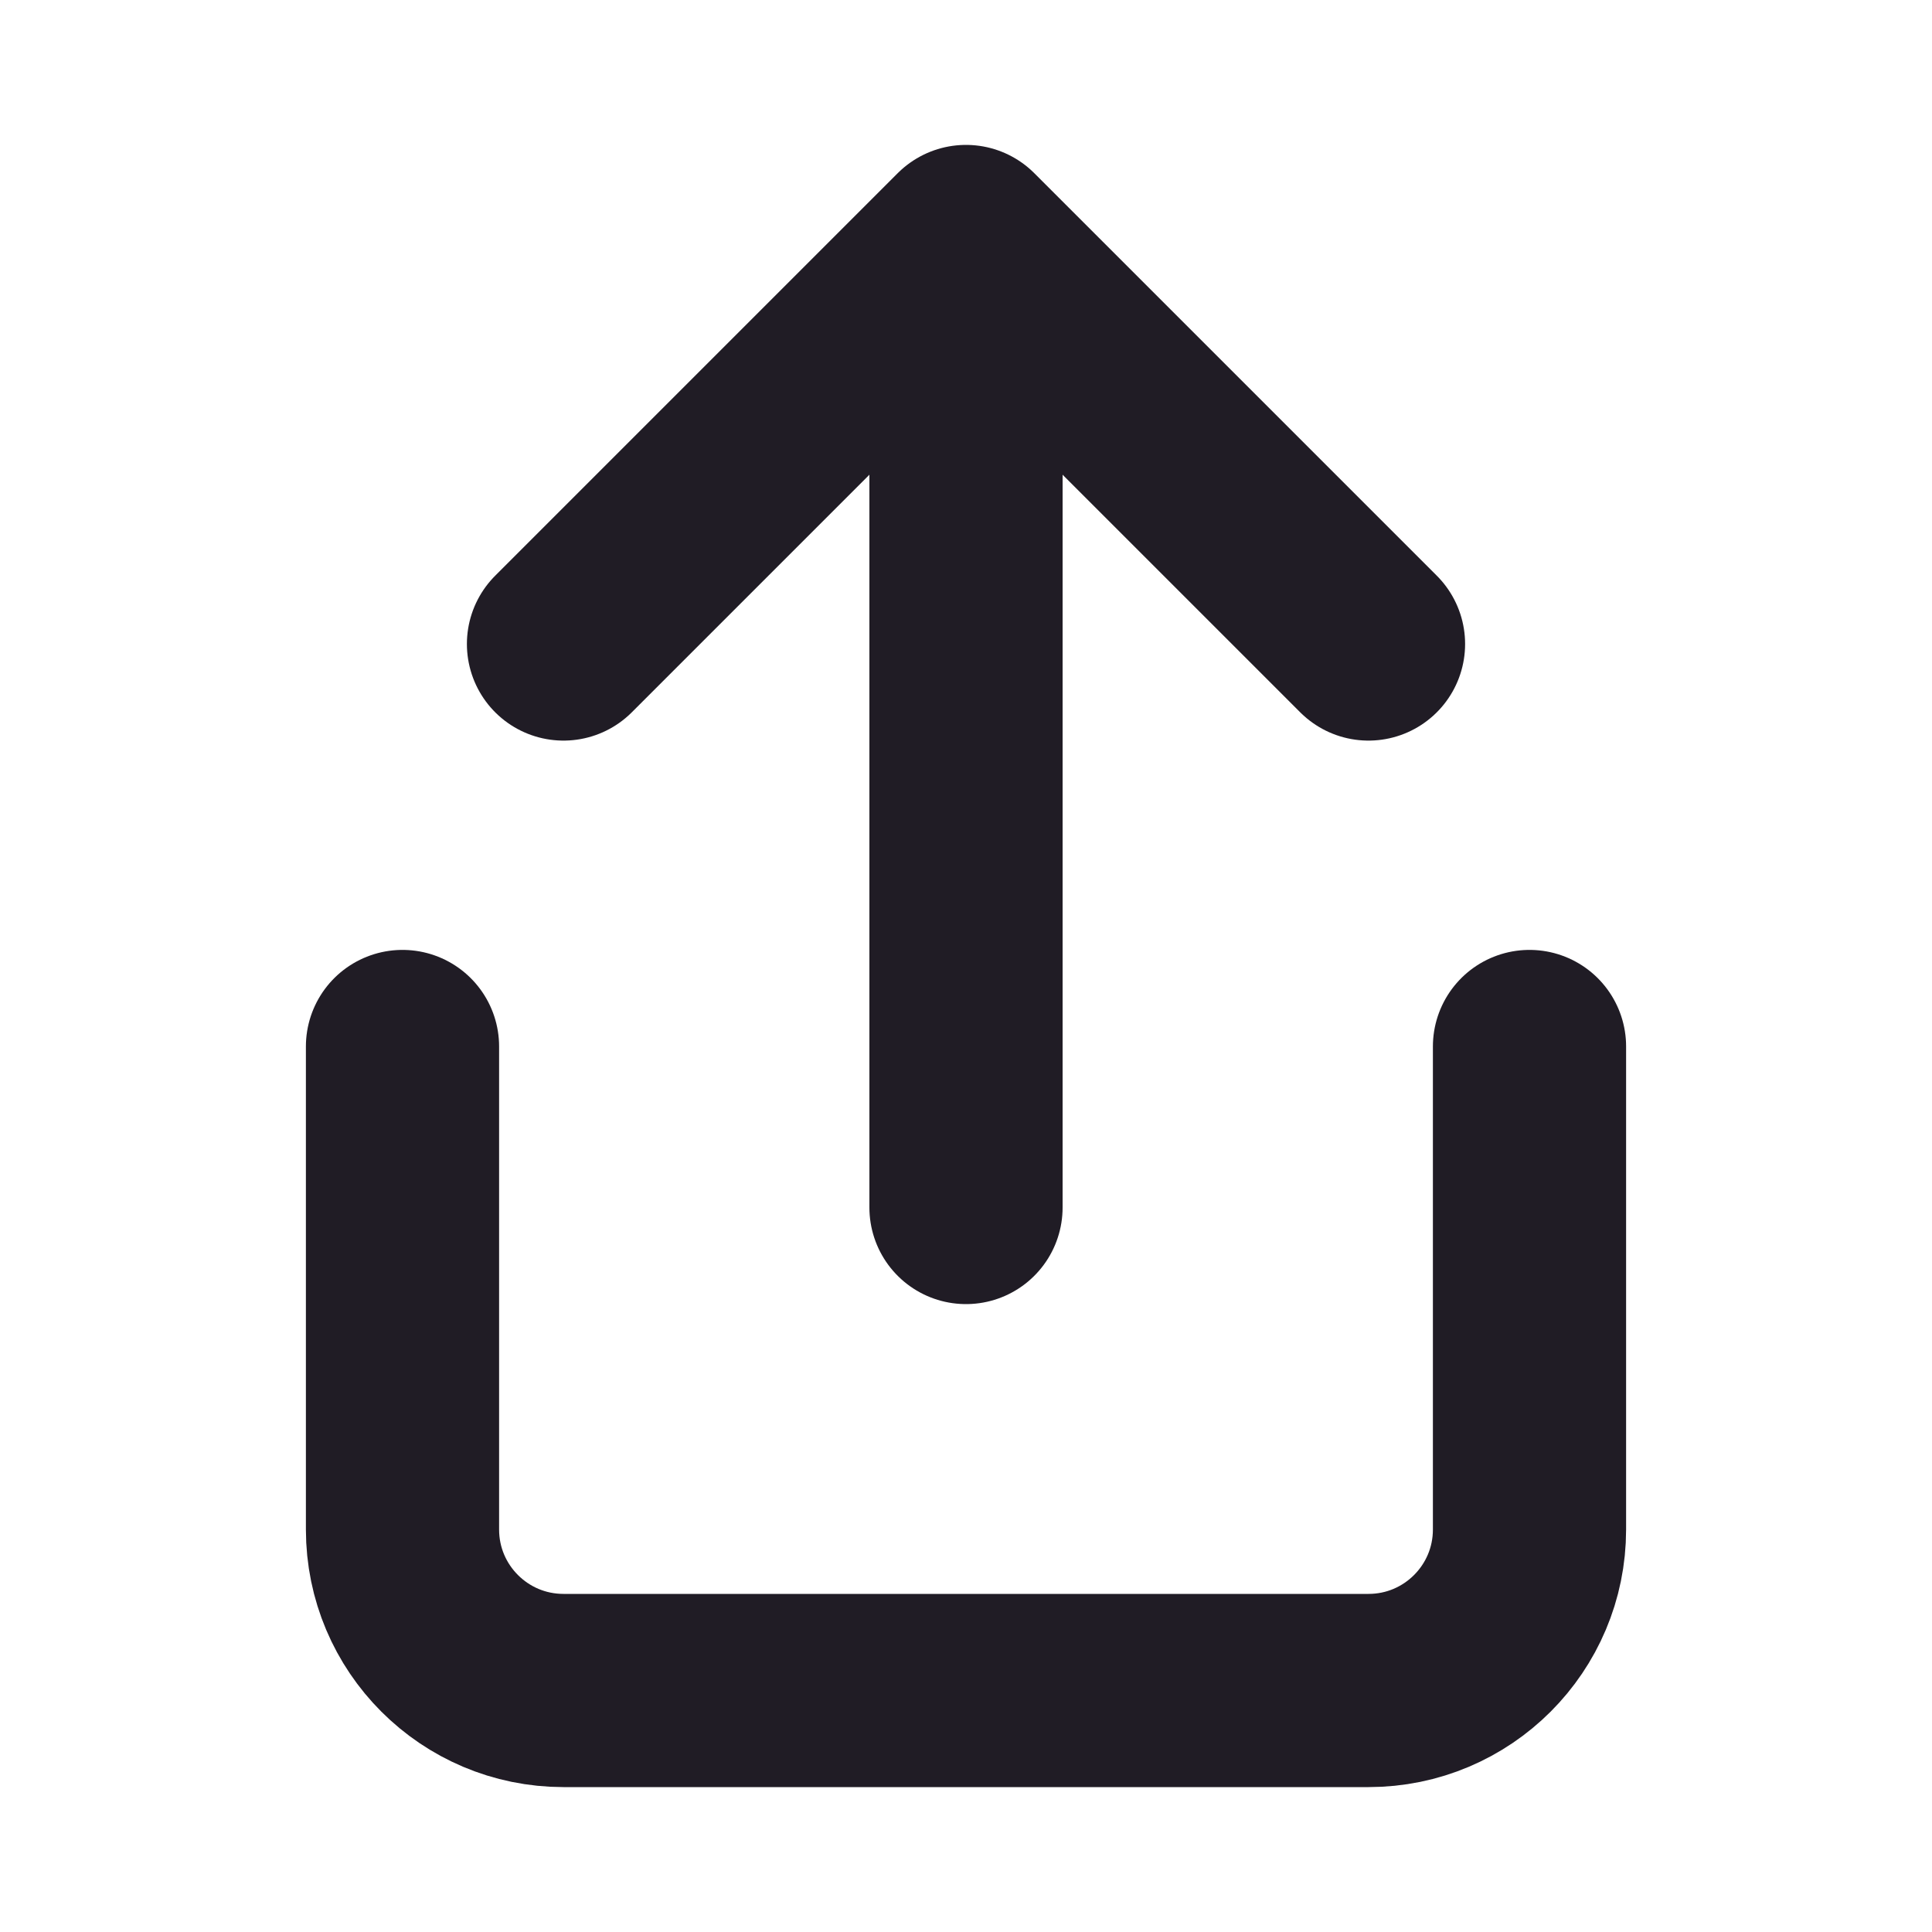
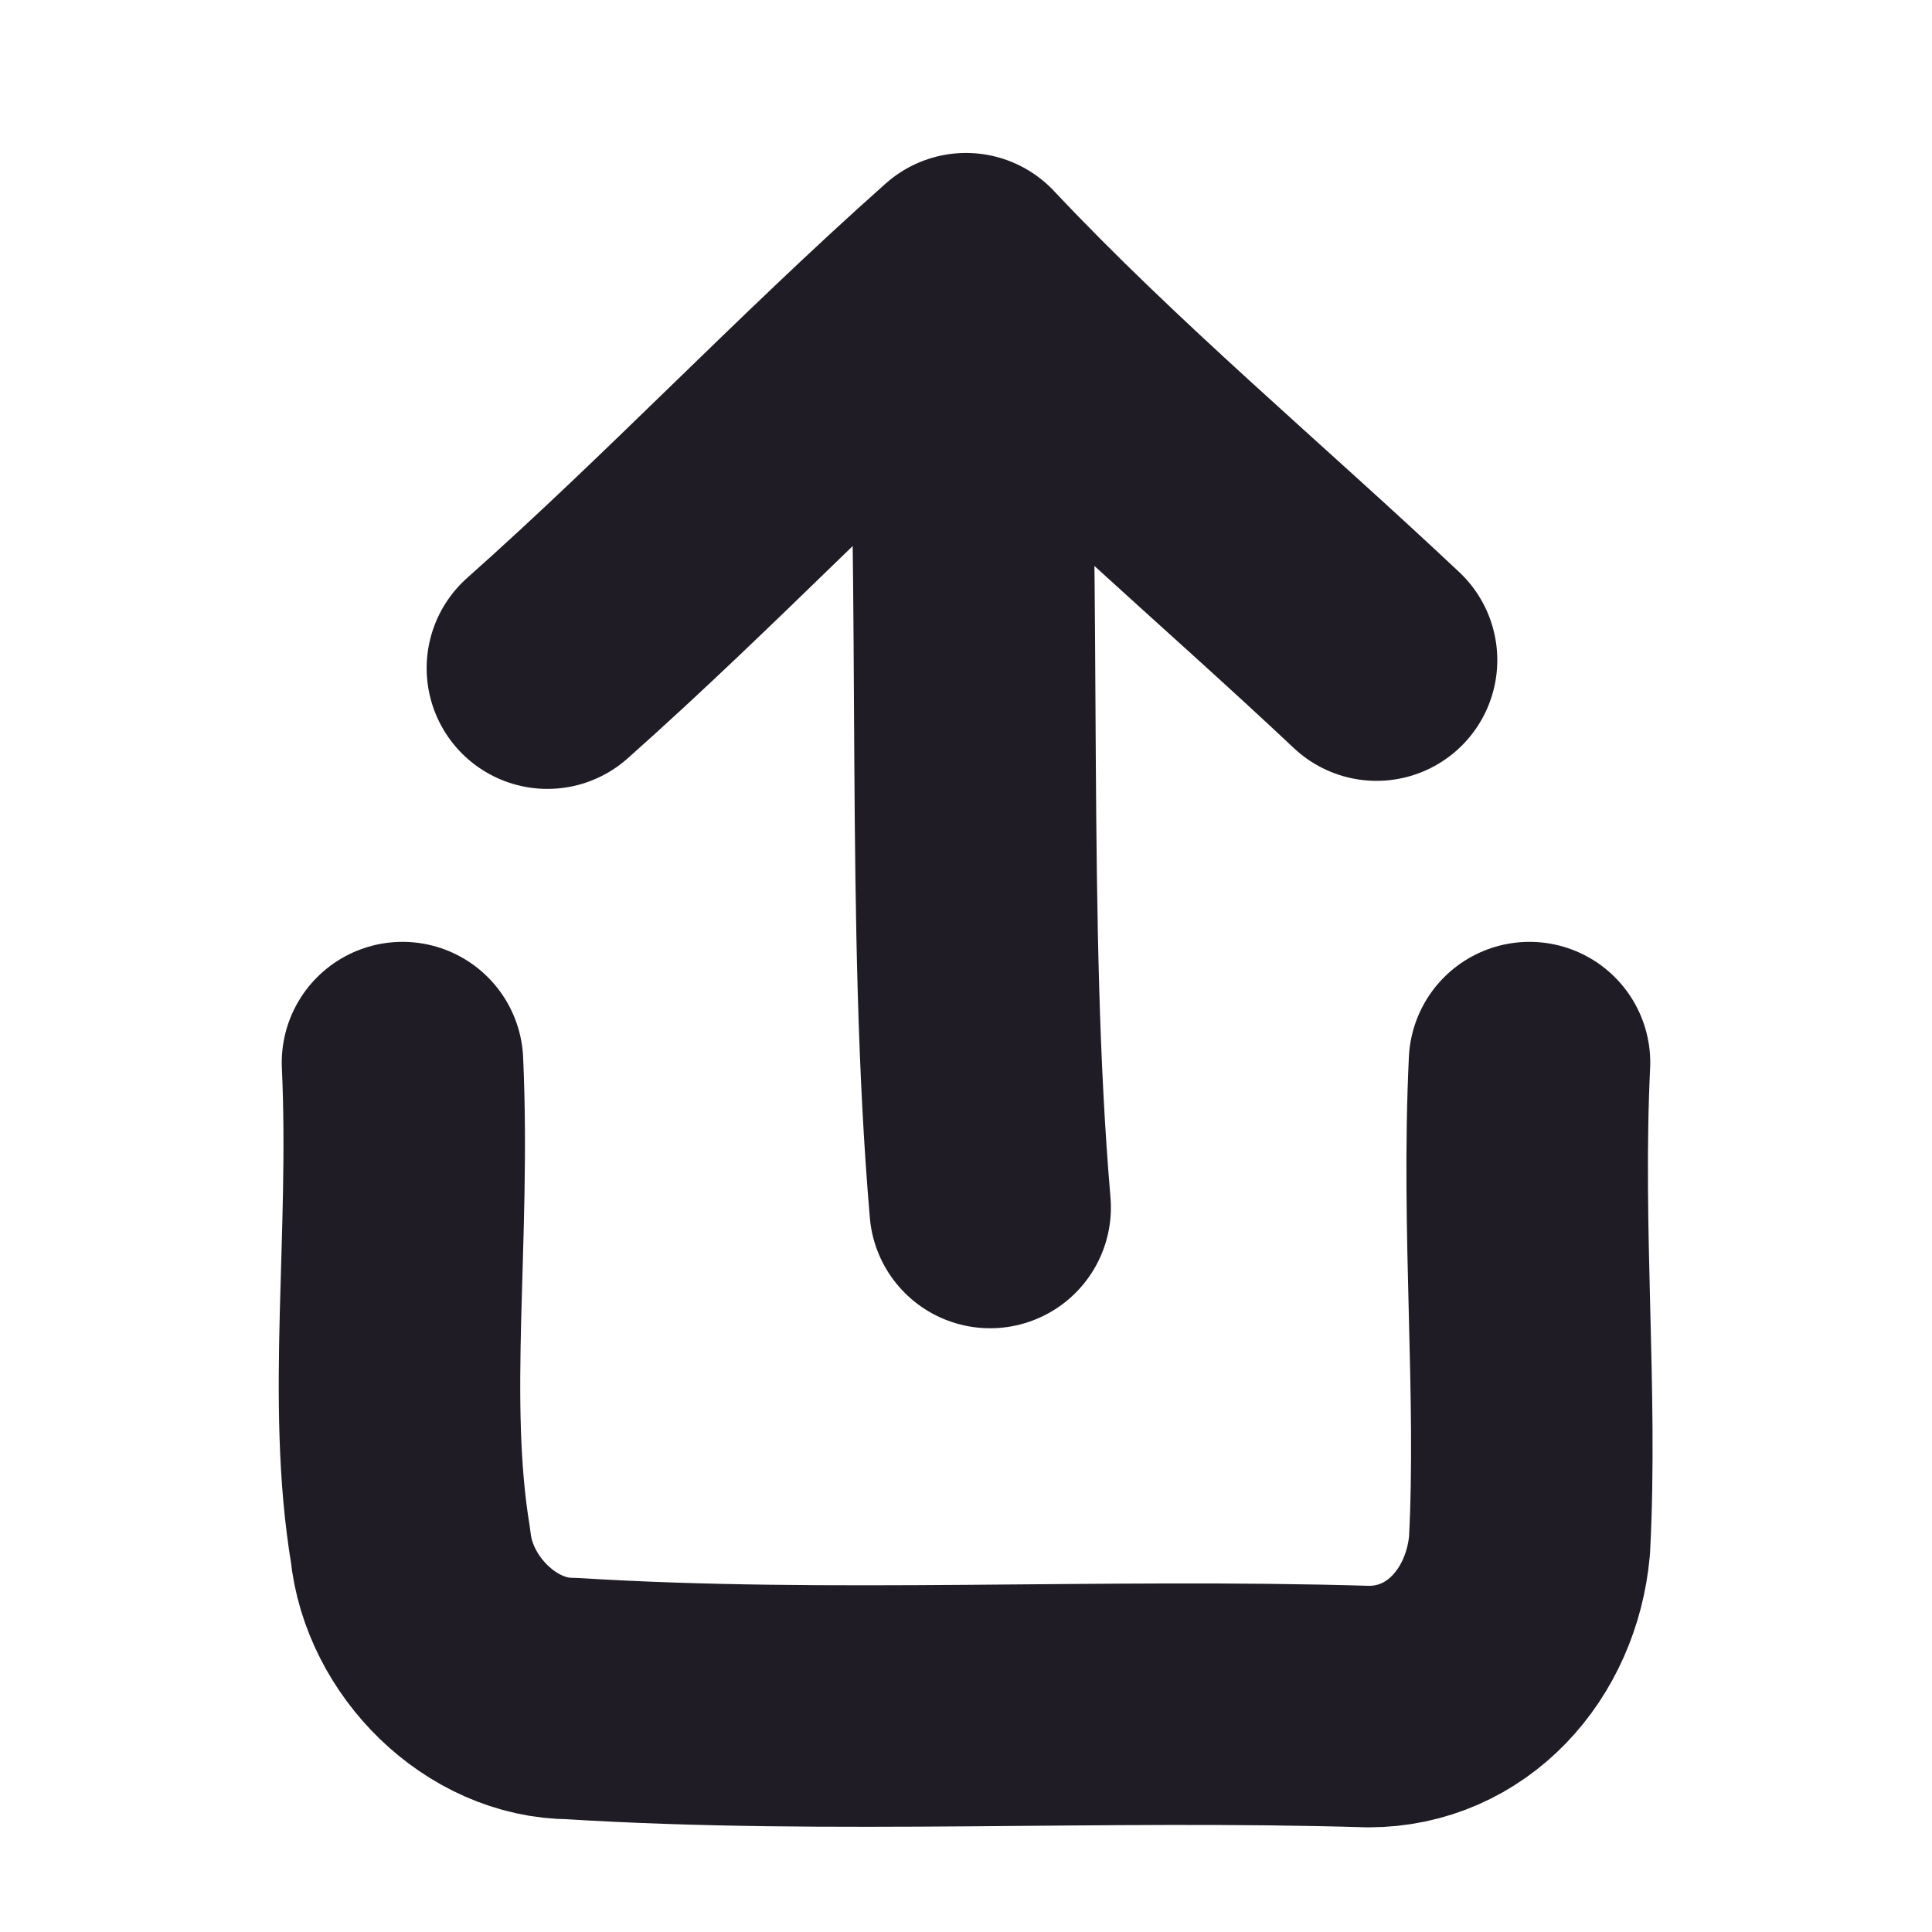
- <svg xmlns="http://www.w3.org/2000/svg" viewBox="0 0 24 24" fill="none" stroke="#201c25" stroke-width="2.4" stroke-linecap="round" stroke-linejoin="round">
-   <path d="M12 3v12M7 8l5-5 5 5M5 13v6a2 2 0 0 0 2 2h10a2 2 0 0 0 2-2v-6" />
+ <svg xmlns="http://www.w3.org/2000/svg" viewBox="0 0 24 24" fill="none" stroke="#201c25" stroke-width="3" stroke-linecap="round" stroke-linejoin="round">
+   <path d="M12 3.5c.2 4 0 8 .3 11.5M6.8 8.3c1.8-1.6 3.4-3.3 5.2-4.9 1.6 1.7 3.4 3.2 5.1 4.8M5 13.2c.1 2.200-.2 4.200.1 6 .1 1 1 1.900 2 1.900 3.200.2 6.600 0 9.900.1 1.100 0 1.900-.9 2-2 .1-1.900-.1-3.900 0-6" />
</svg>
